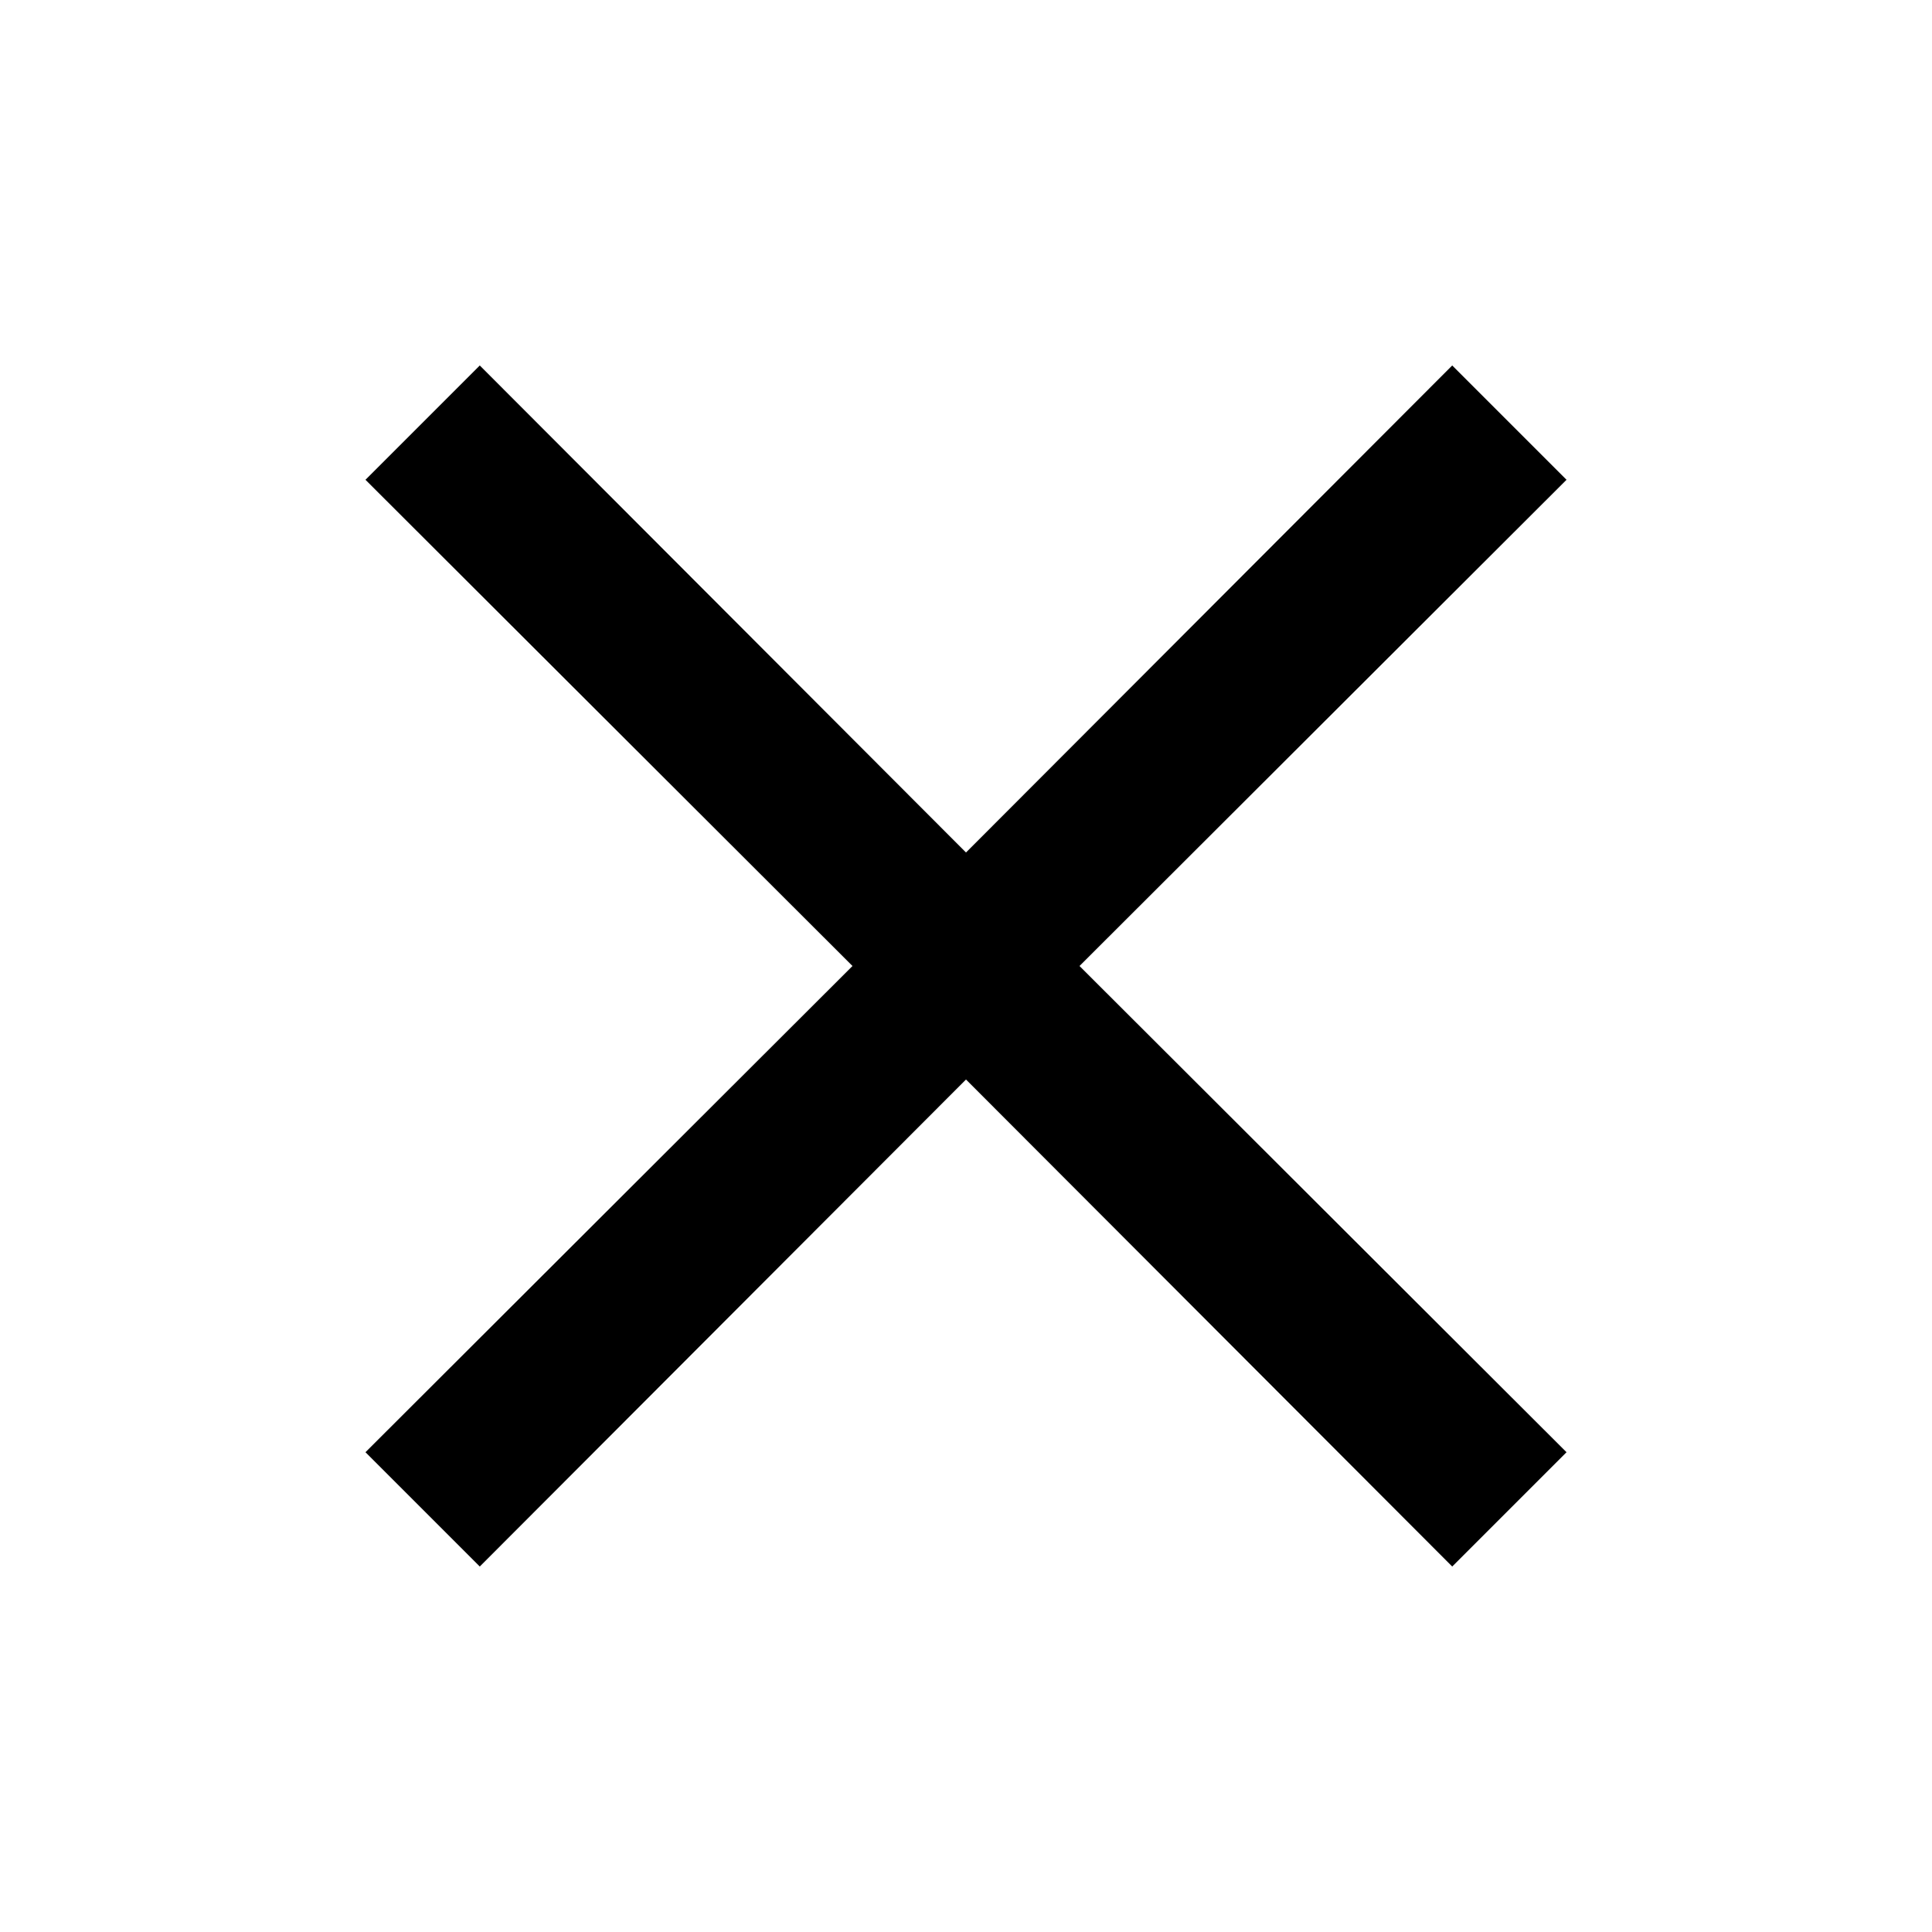
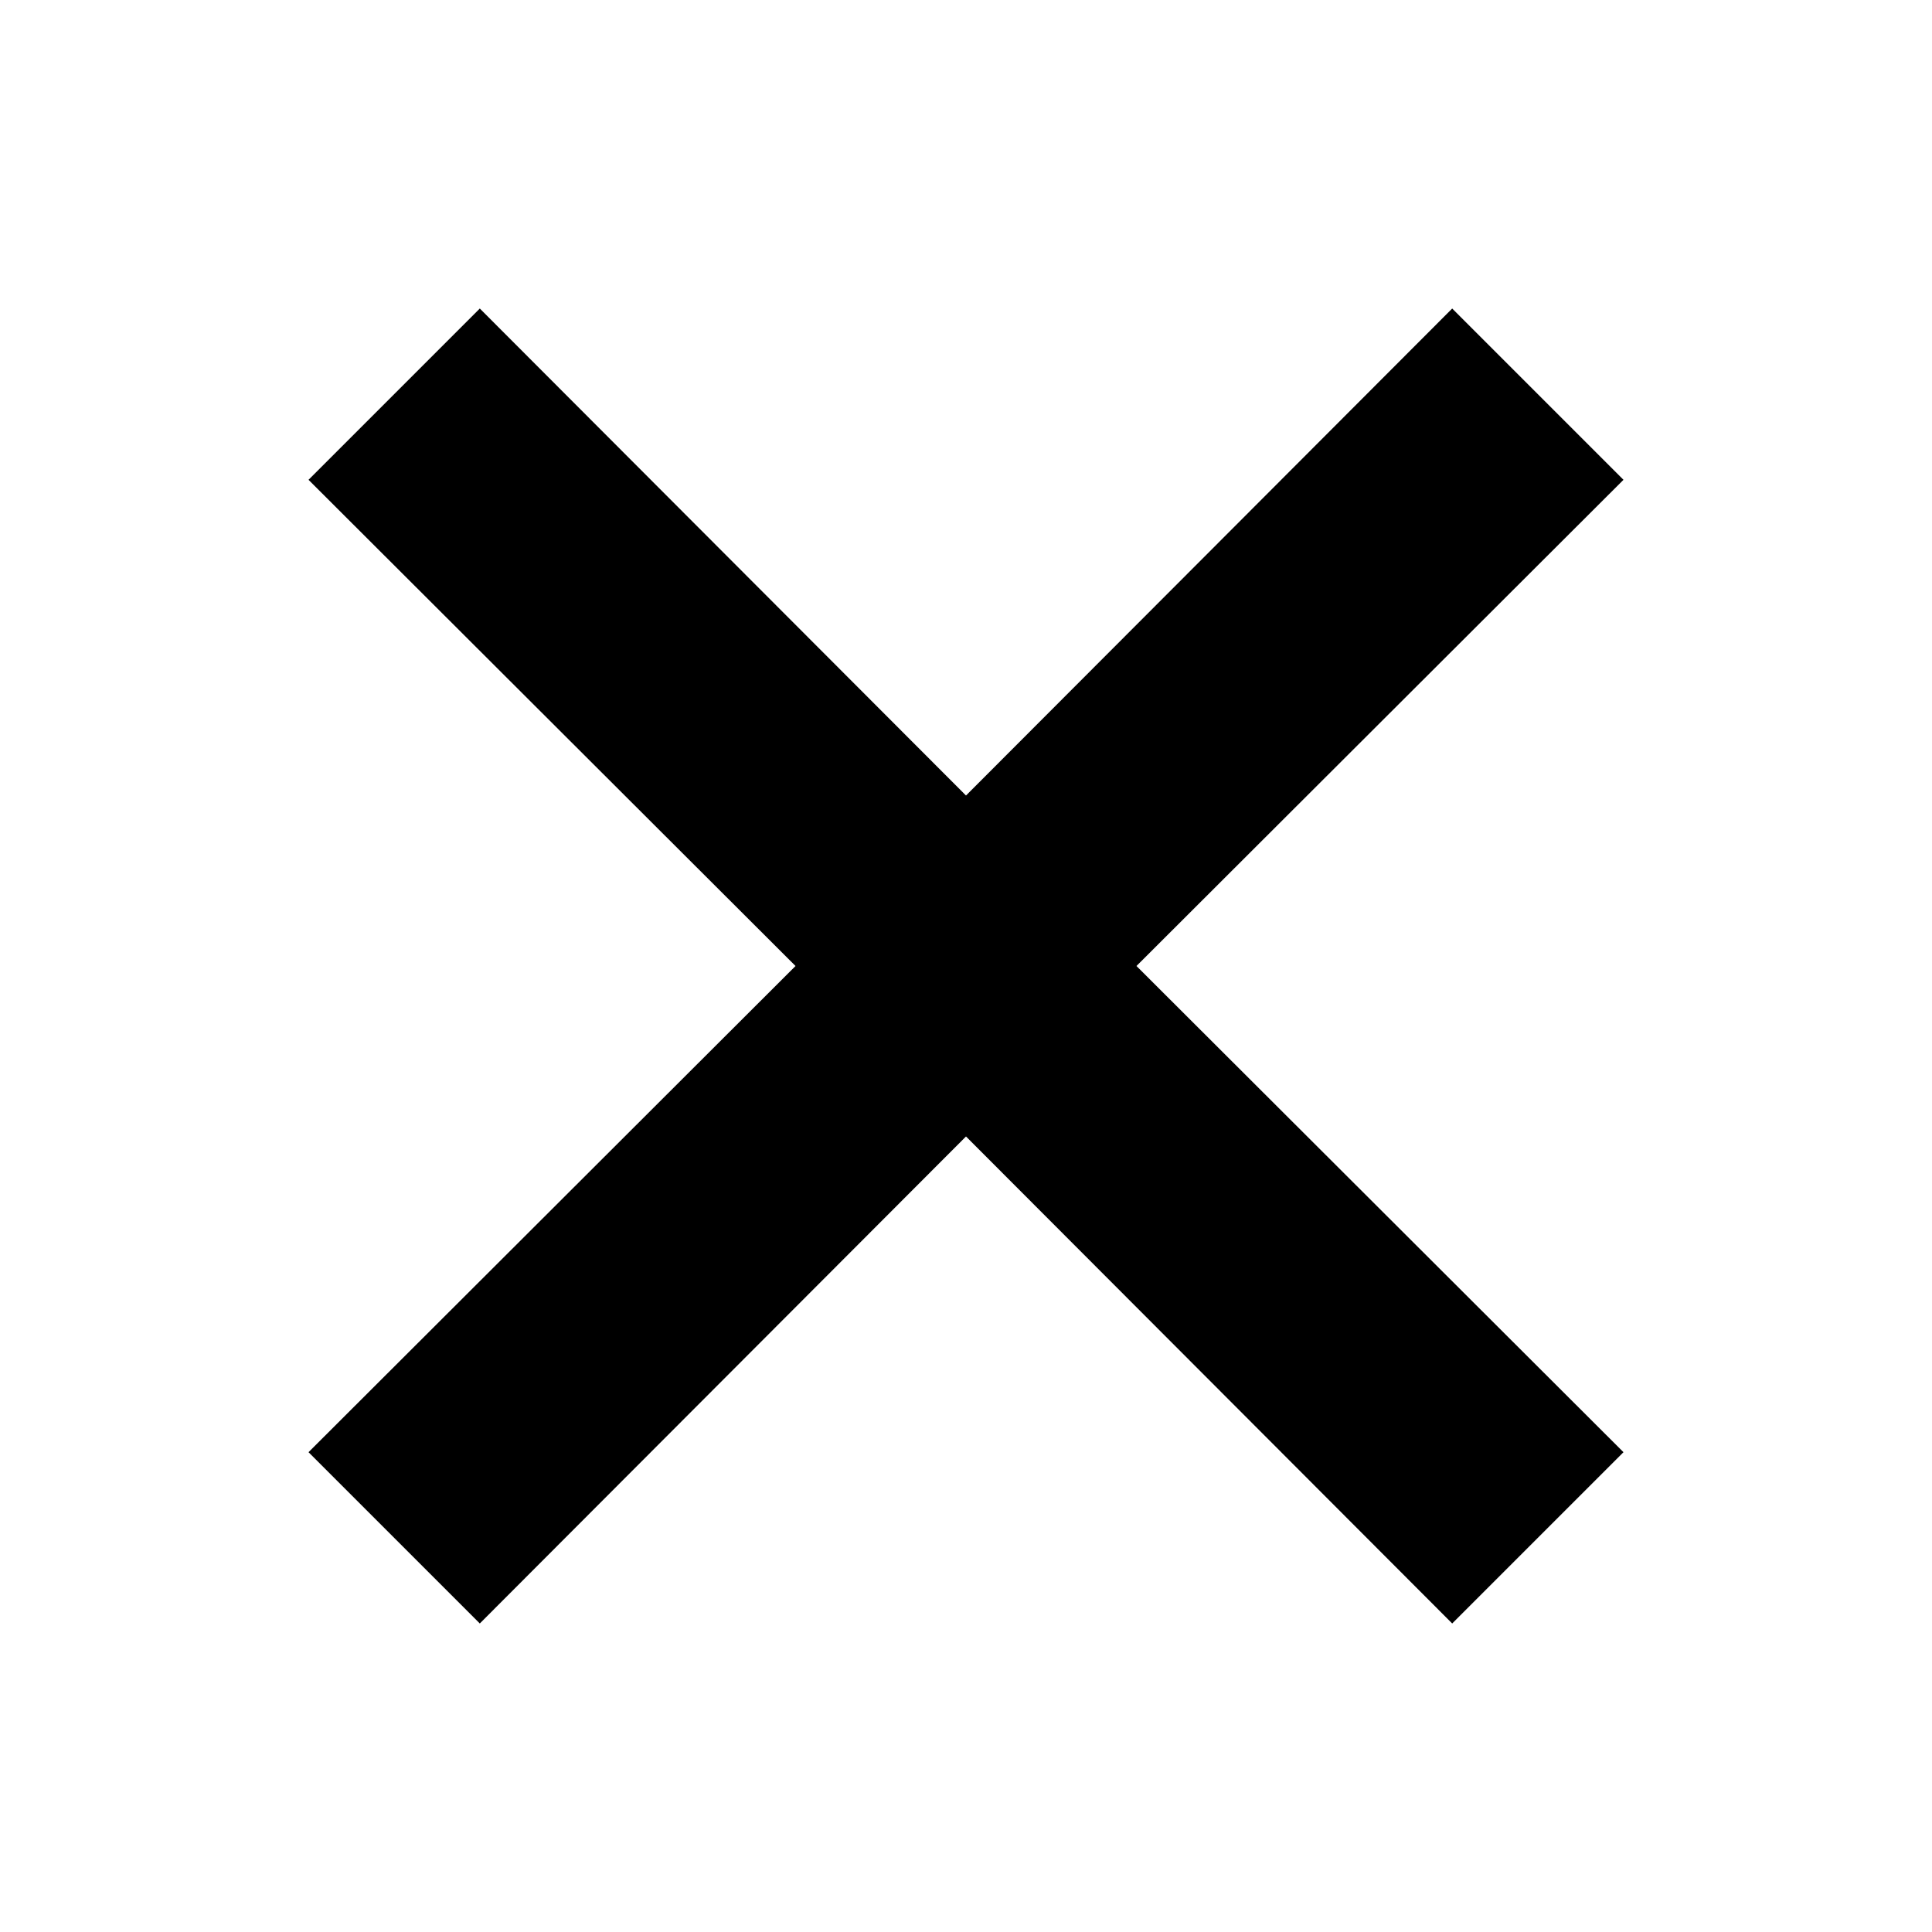
- <svg xmlns="http://www.w3.org/2000/svg" viewBox="0 0 24 24">
+ <svg xmlns="http://www.w3.org/2000/svg" stroke="currentColor" fill="currentColor" viewBox="0 0 24 24">
  <g>
    <path d="M10.59 12L4.54 5.96l1.42-1.42L12 10.59l6.04-6.05 1.42 1.42L13.41 12l6.05 6.04-1.42 1.42L12 13.41l-6.04 6.05-1.42-1.42L10.59 12z" />
  </g>
</svg>
